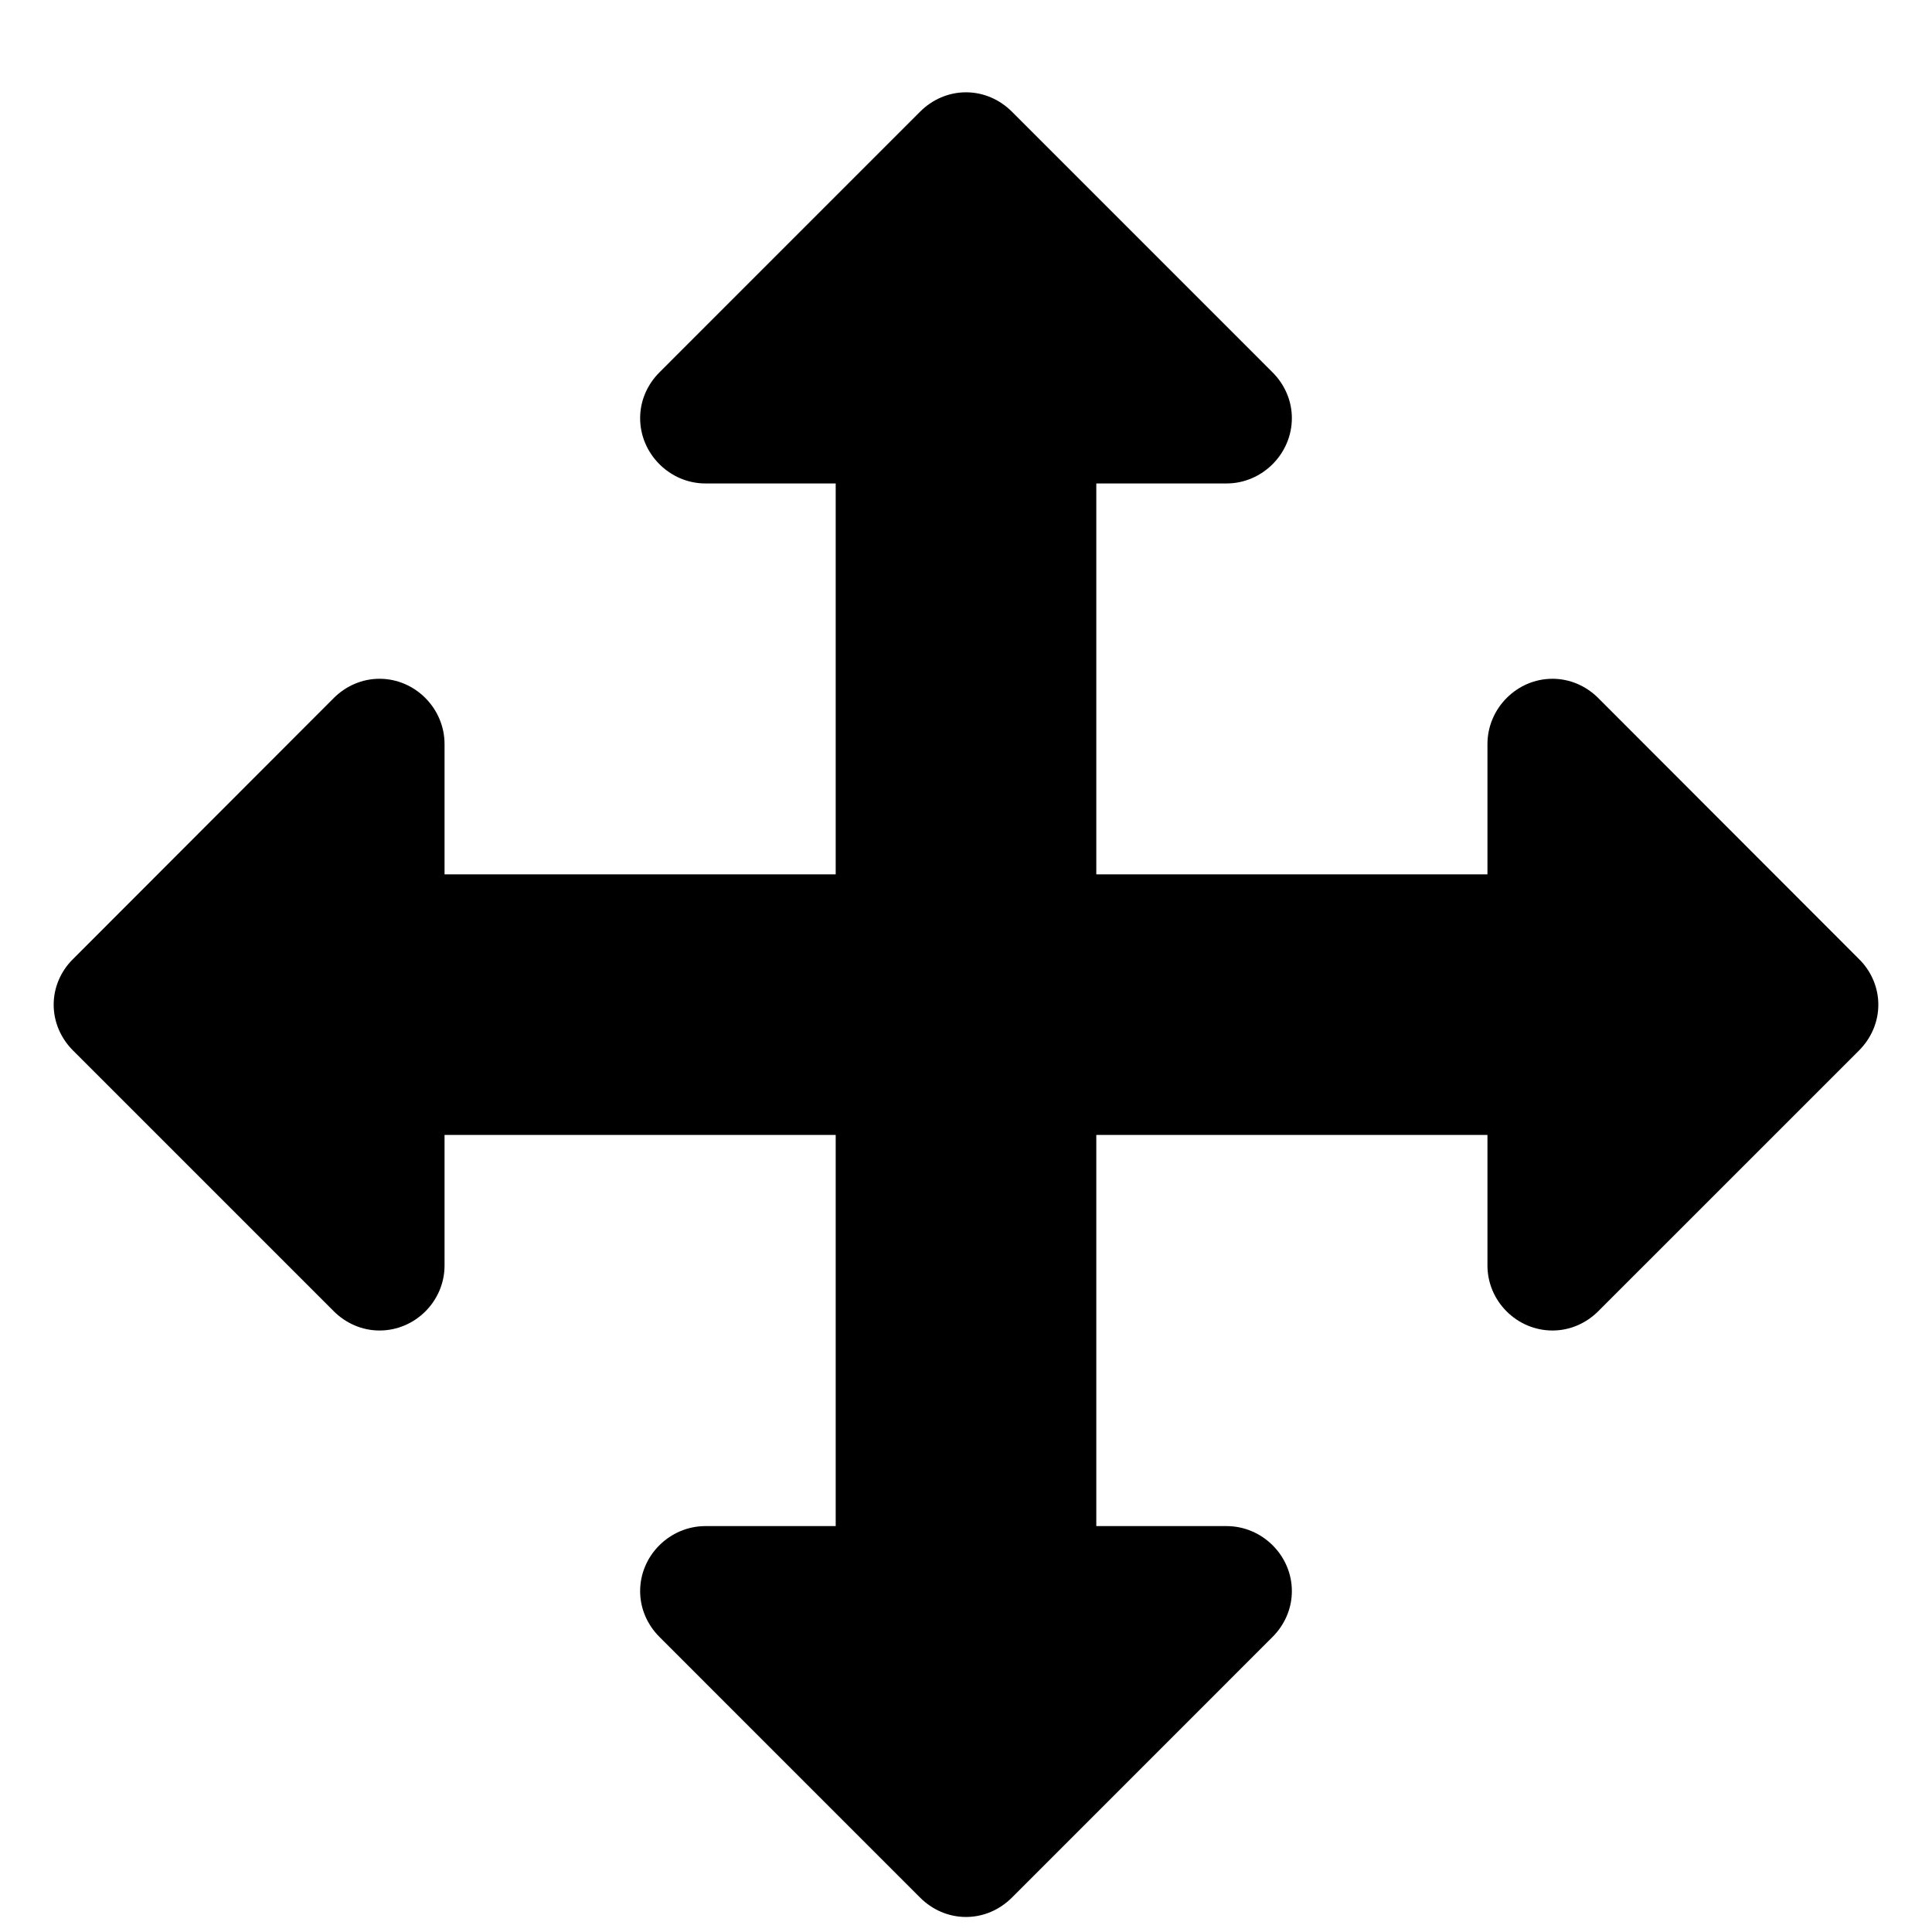
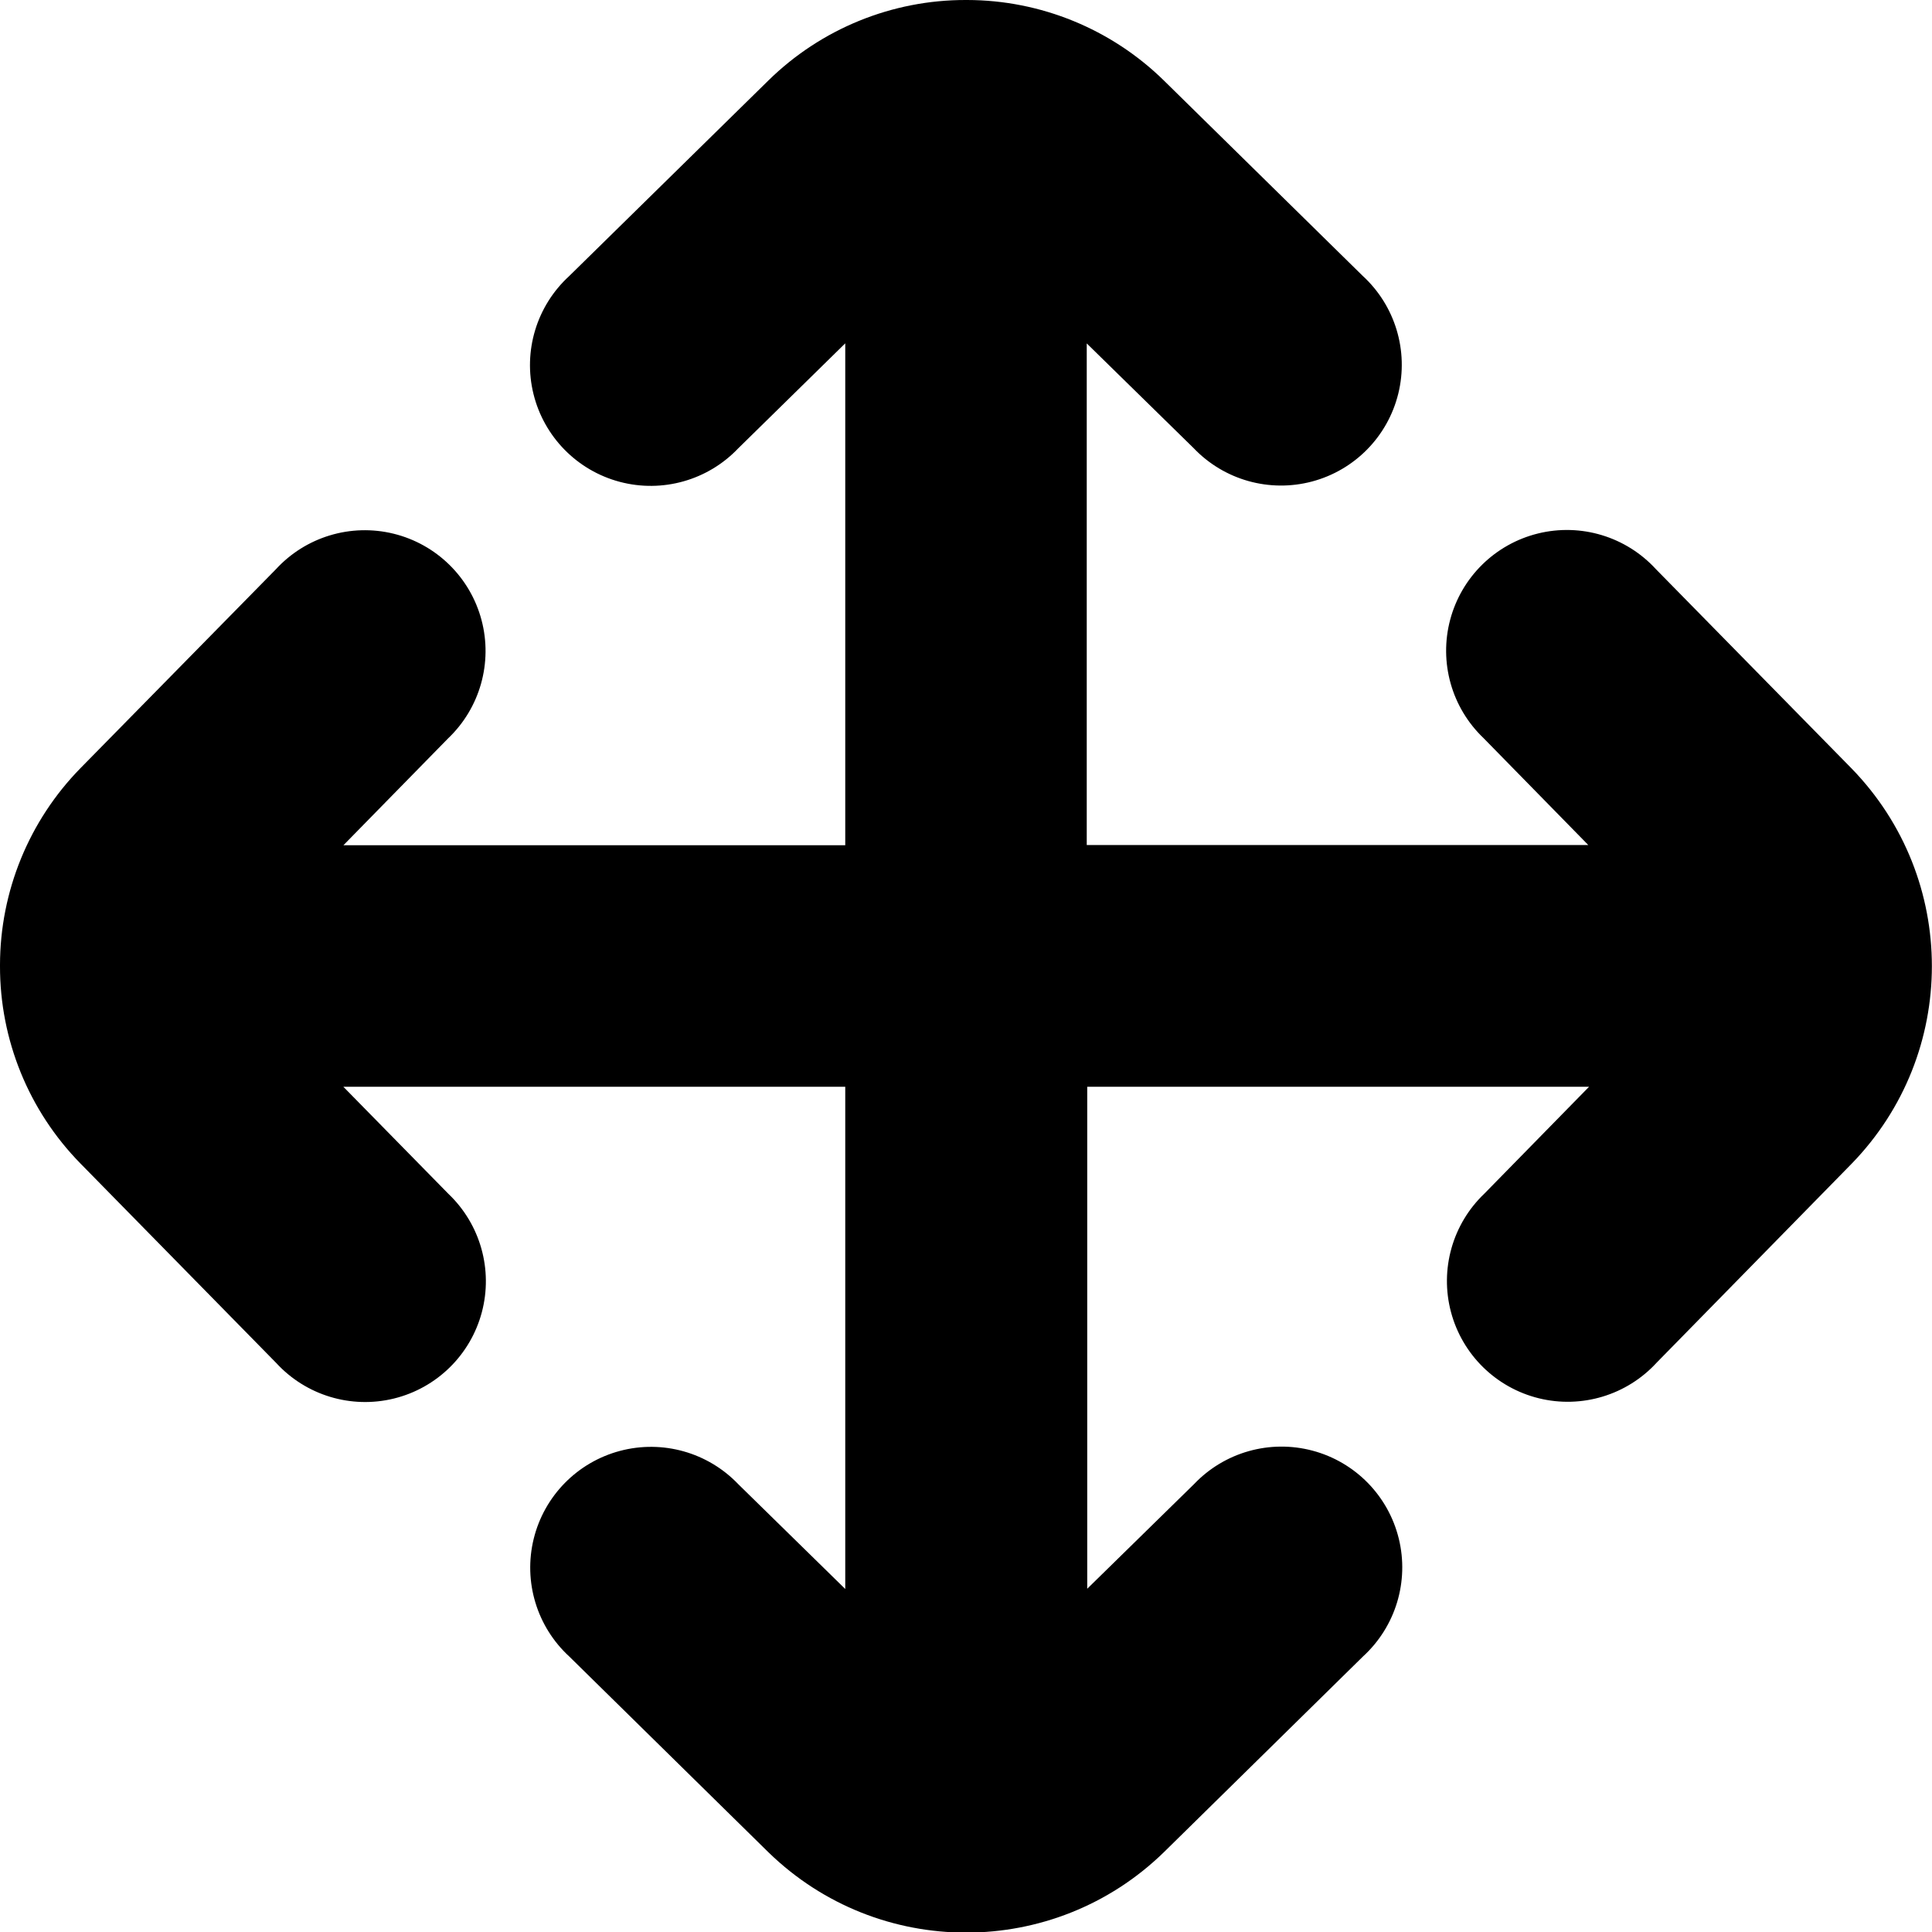
- <svg xmlns="http://www.w3.org/2000/svg" height="72pt" version="1.1" viewBox="0 0 72 72" width="72pt">
-   <defs>
-     <style type="text/css">
- *{stroke-linecap:butt;stroke-linejoin:round;}
-   </style>
-   </defs>
-   <g id="figure_1">
-     <g id="patch_1">
-       <path d="M 0 72  L 72 72  L 72 0  L 0 0  z " style="fill:none;opacity:0;" />
-     </g>
-     <g id="text_1">
-       <path d="M 70 37.44  C 70 36.803 69.734 36.186 69.278 35.74  L 59.566 26.018  C 59.109 25.561 58.504 25.296 57.856 25.296  C 56.528 25.296 55.433 26.401 55.433 27.729  L 55.433 32.584  L 40.856 32.584  L 40.856 18.017  L 45.711 18.017  C 47.039 18.017 48.144 16.913 48.144 15.584  C 48.144 14.936 47.879 14.331 47.422 13.874  L 37.711 4.162  C 37.254 3.706 36.648 3.44 36 3.44  C 35.352 3.44 34.746 3.706 34.289 4.162  L 24.578 13.874  C 24.121 14.331 23.856 14.936 23.856 15.584  C 23.856 16.913 24.961 18.017 26.289 18.017  L 31.144 18.017  L 31.144 32.584  L 16.567 32.584  L 16.567 27.729  C 16.567 26.401 15.473 25.296 14.144 25.296  C 13.496 25.296 12.891 25.561 12.434 26.018  L 2.723 35.74  C 2.266 36.186 2 36.803 2 37.44  C 2 38.088 2.266 38.694 2.723 39.151  L 12.434 48.862  C 12.891 49.319 13.496 49.584 14.144 49.584  C 15.473 49.584 16.567 48.49 16.567 47.162  L 16.567 42.296  L 31.144 42.296  L 31.144 56.873  L 26.289 56.873  C 24.961 56.873 23.856 57.968 23.856 59.296  C 23.856 59.944 24.121 60.549 24.578 61.006  L 34.289 70.718  C 34.746 71.174 35.352 71.44 36 71.44  C 36.648 71.44 37.254 71.174 37.711 70.718  L 47.422 61.006  C 47.879 60.549 48.144 59.944 48.144 59.296  C 48.144 57.968 47.039 56.873 45.711 56.873  L 40.856 56.873  L 40.856 42.296  L 55.433 42.296  L 55.433 47.162  C 55.433 48.49 56.528 49.584 57.856 49.584  C 58.504 49.584 59.109 49.319 59.566 48.862  L 69.278 39.151  C 69.734 38.694 70 38.088 70 37.44  " />
-     </g>
-   </g>
+ <svg xmlns="http://www.w3.org/2000/svg" id="arrow-circle-down" viewBox="0 0 24 24" width="512" height="512">
+   <path d="M23,9.545,20.57,7.07a1.5,1.5,0,1,0-2.14,2.1l1.3,1.327H13.5V4.266l1.327,1.3a1.5,1.5,0,1,0,2.1-2.14L14.458,1a3.5,3.5,0,0,0-2.444-1H12A3.493,3.493,0,0,0,9.545,1L7.07,3.43a1.5,1.5,0,1,0,2.1,2.14L10.5,4.265V10.5H4.266l1.3-1.327a1.5,1.5,0,1,0-2.14-2.1L1,9.542a3.5,3.5,0,0,0-1,2.444V12H0a3.493,3.493,0,0,0,1,2.454L3.43,16.93a1.5,1.5,0,1,0,2.14-2.1L4.265,13.5H10.5v6.239l-1.327-1.3a1.5,1.5,0,1,0-2.1,2.14l2.472,2.43a3.521,3.521,0,0,0,4.913,0l2.475-2.433a1.5,1.5,0,1,0-2.1-2.14l-1.327,1.3V13.5h6.234l-1.3,1.327a1.5,1.5,0,1,0,2.14,2.1L23,14.458a3.521,3.521,0,0,0,0-4.913Z" />
</svg>
